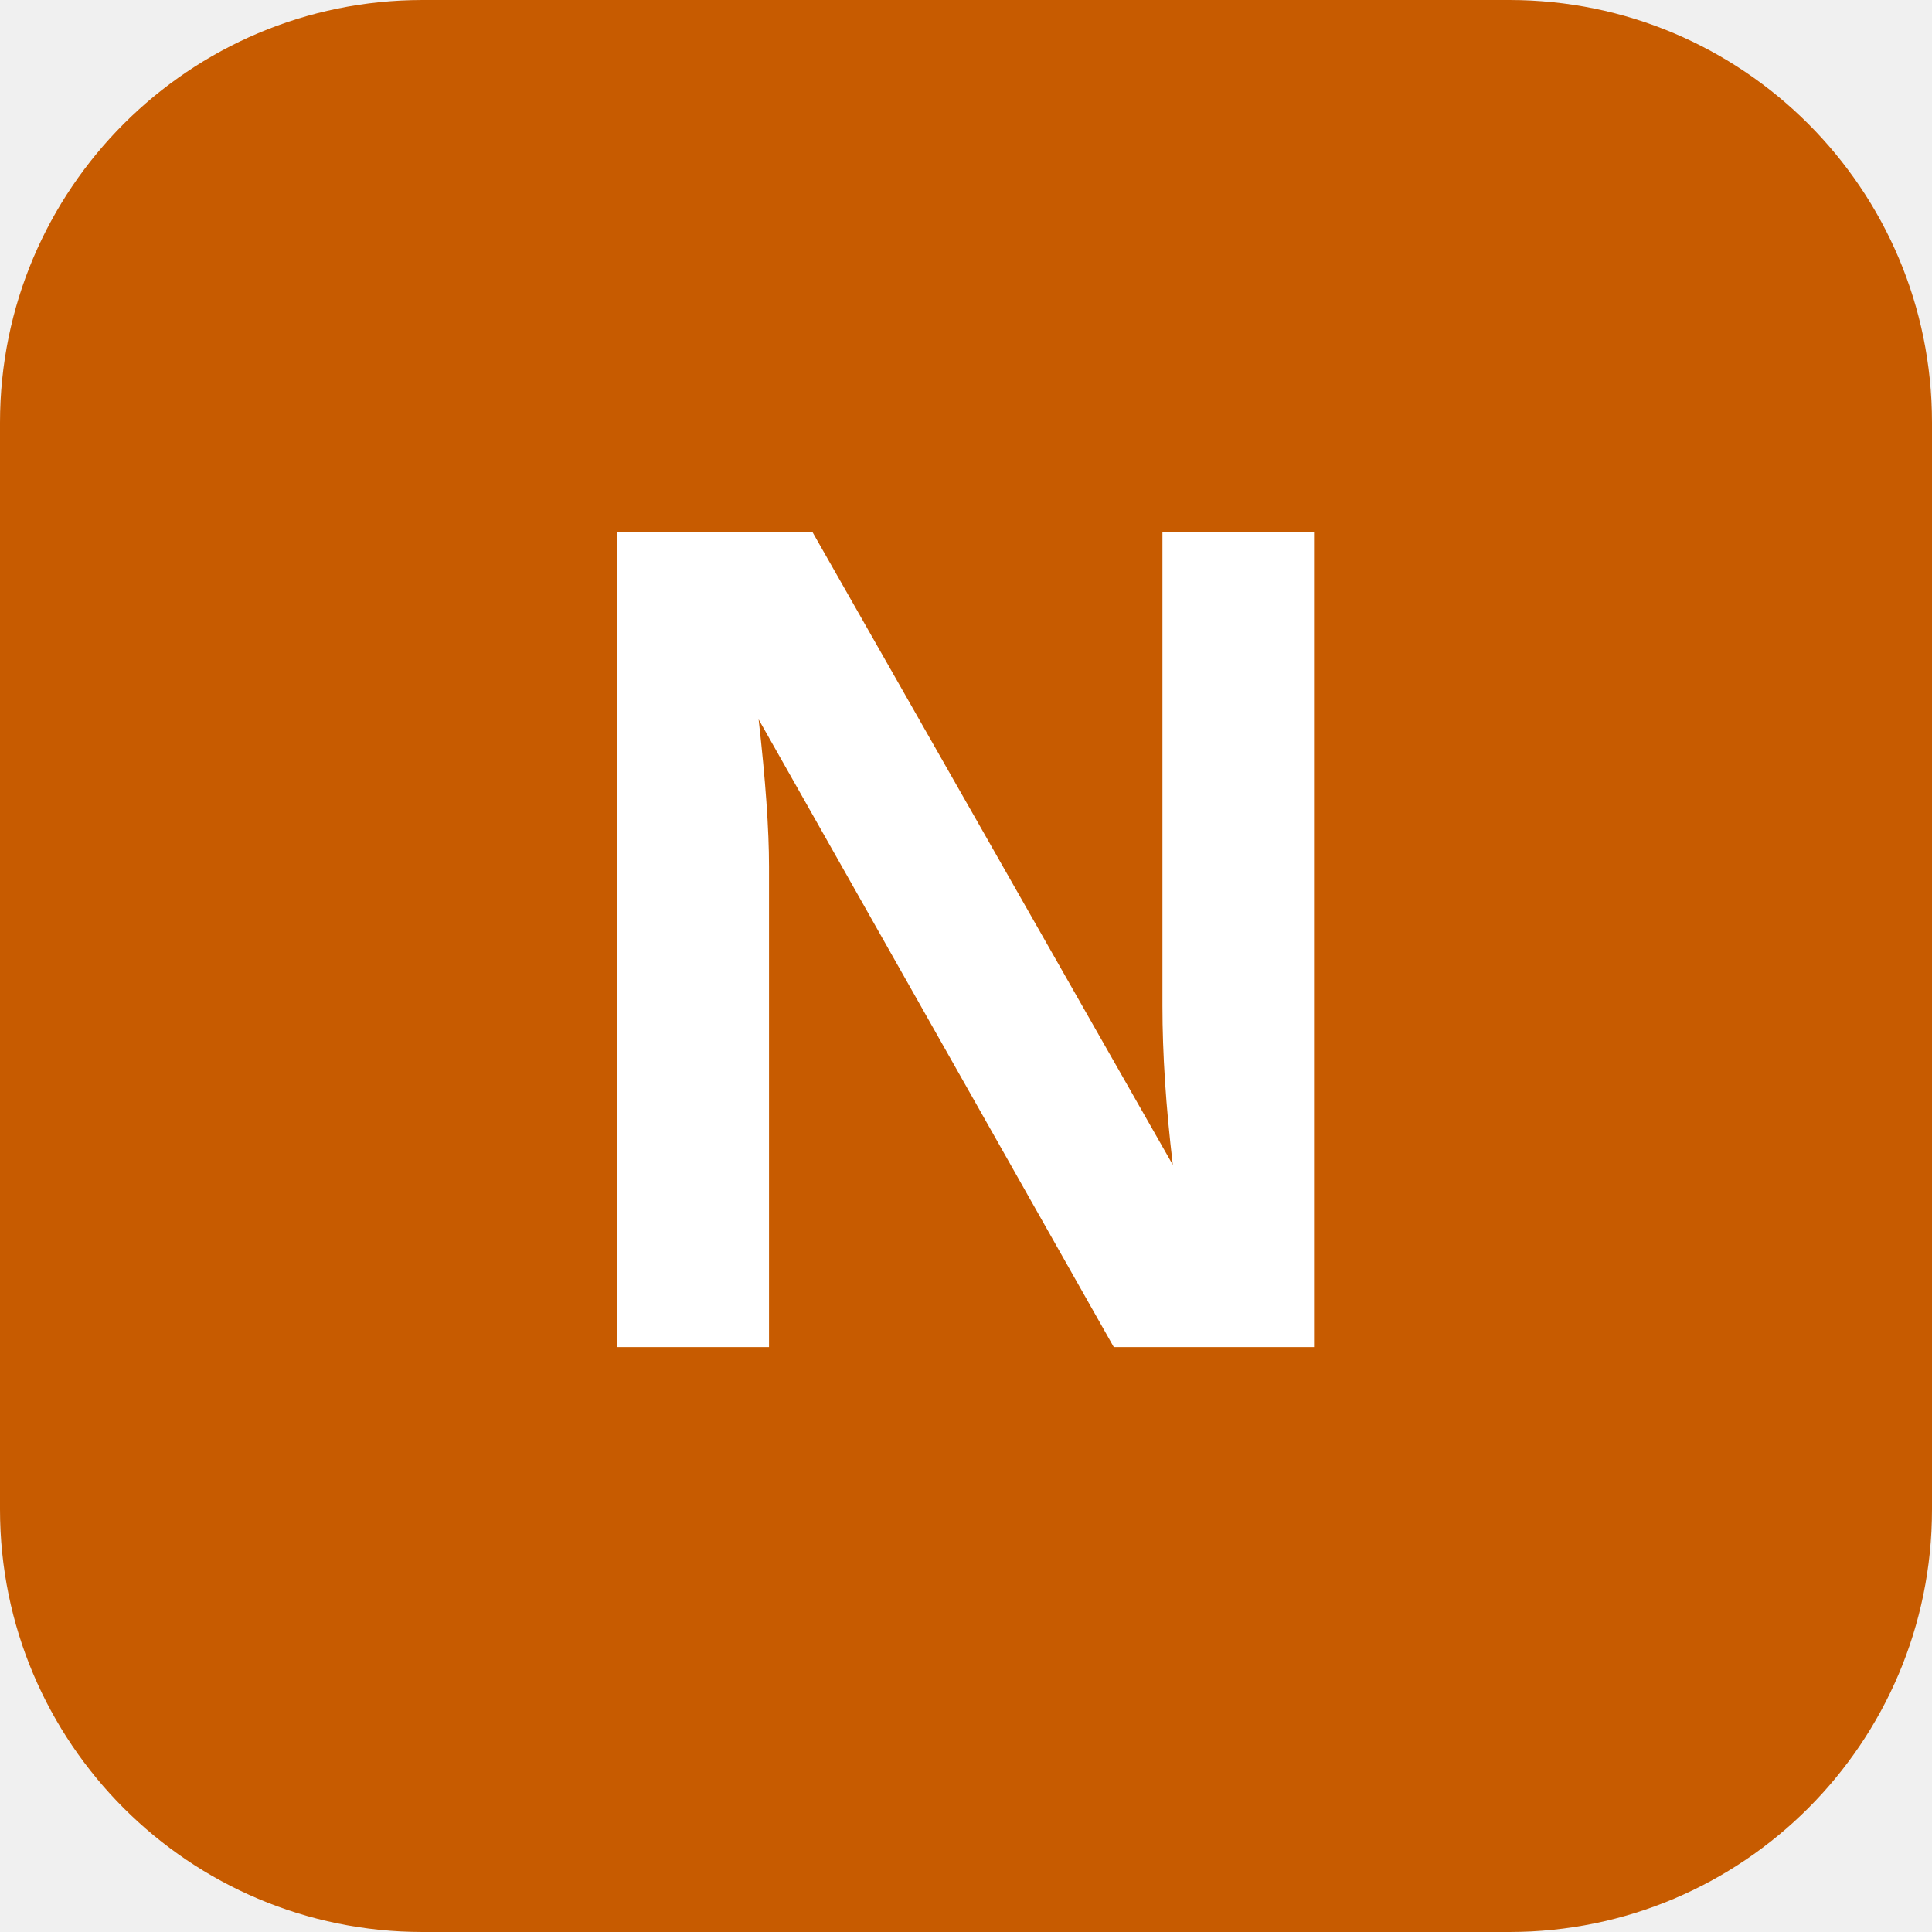
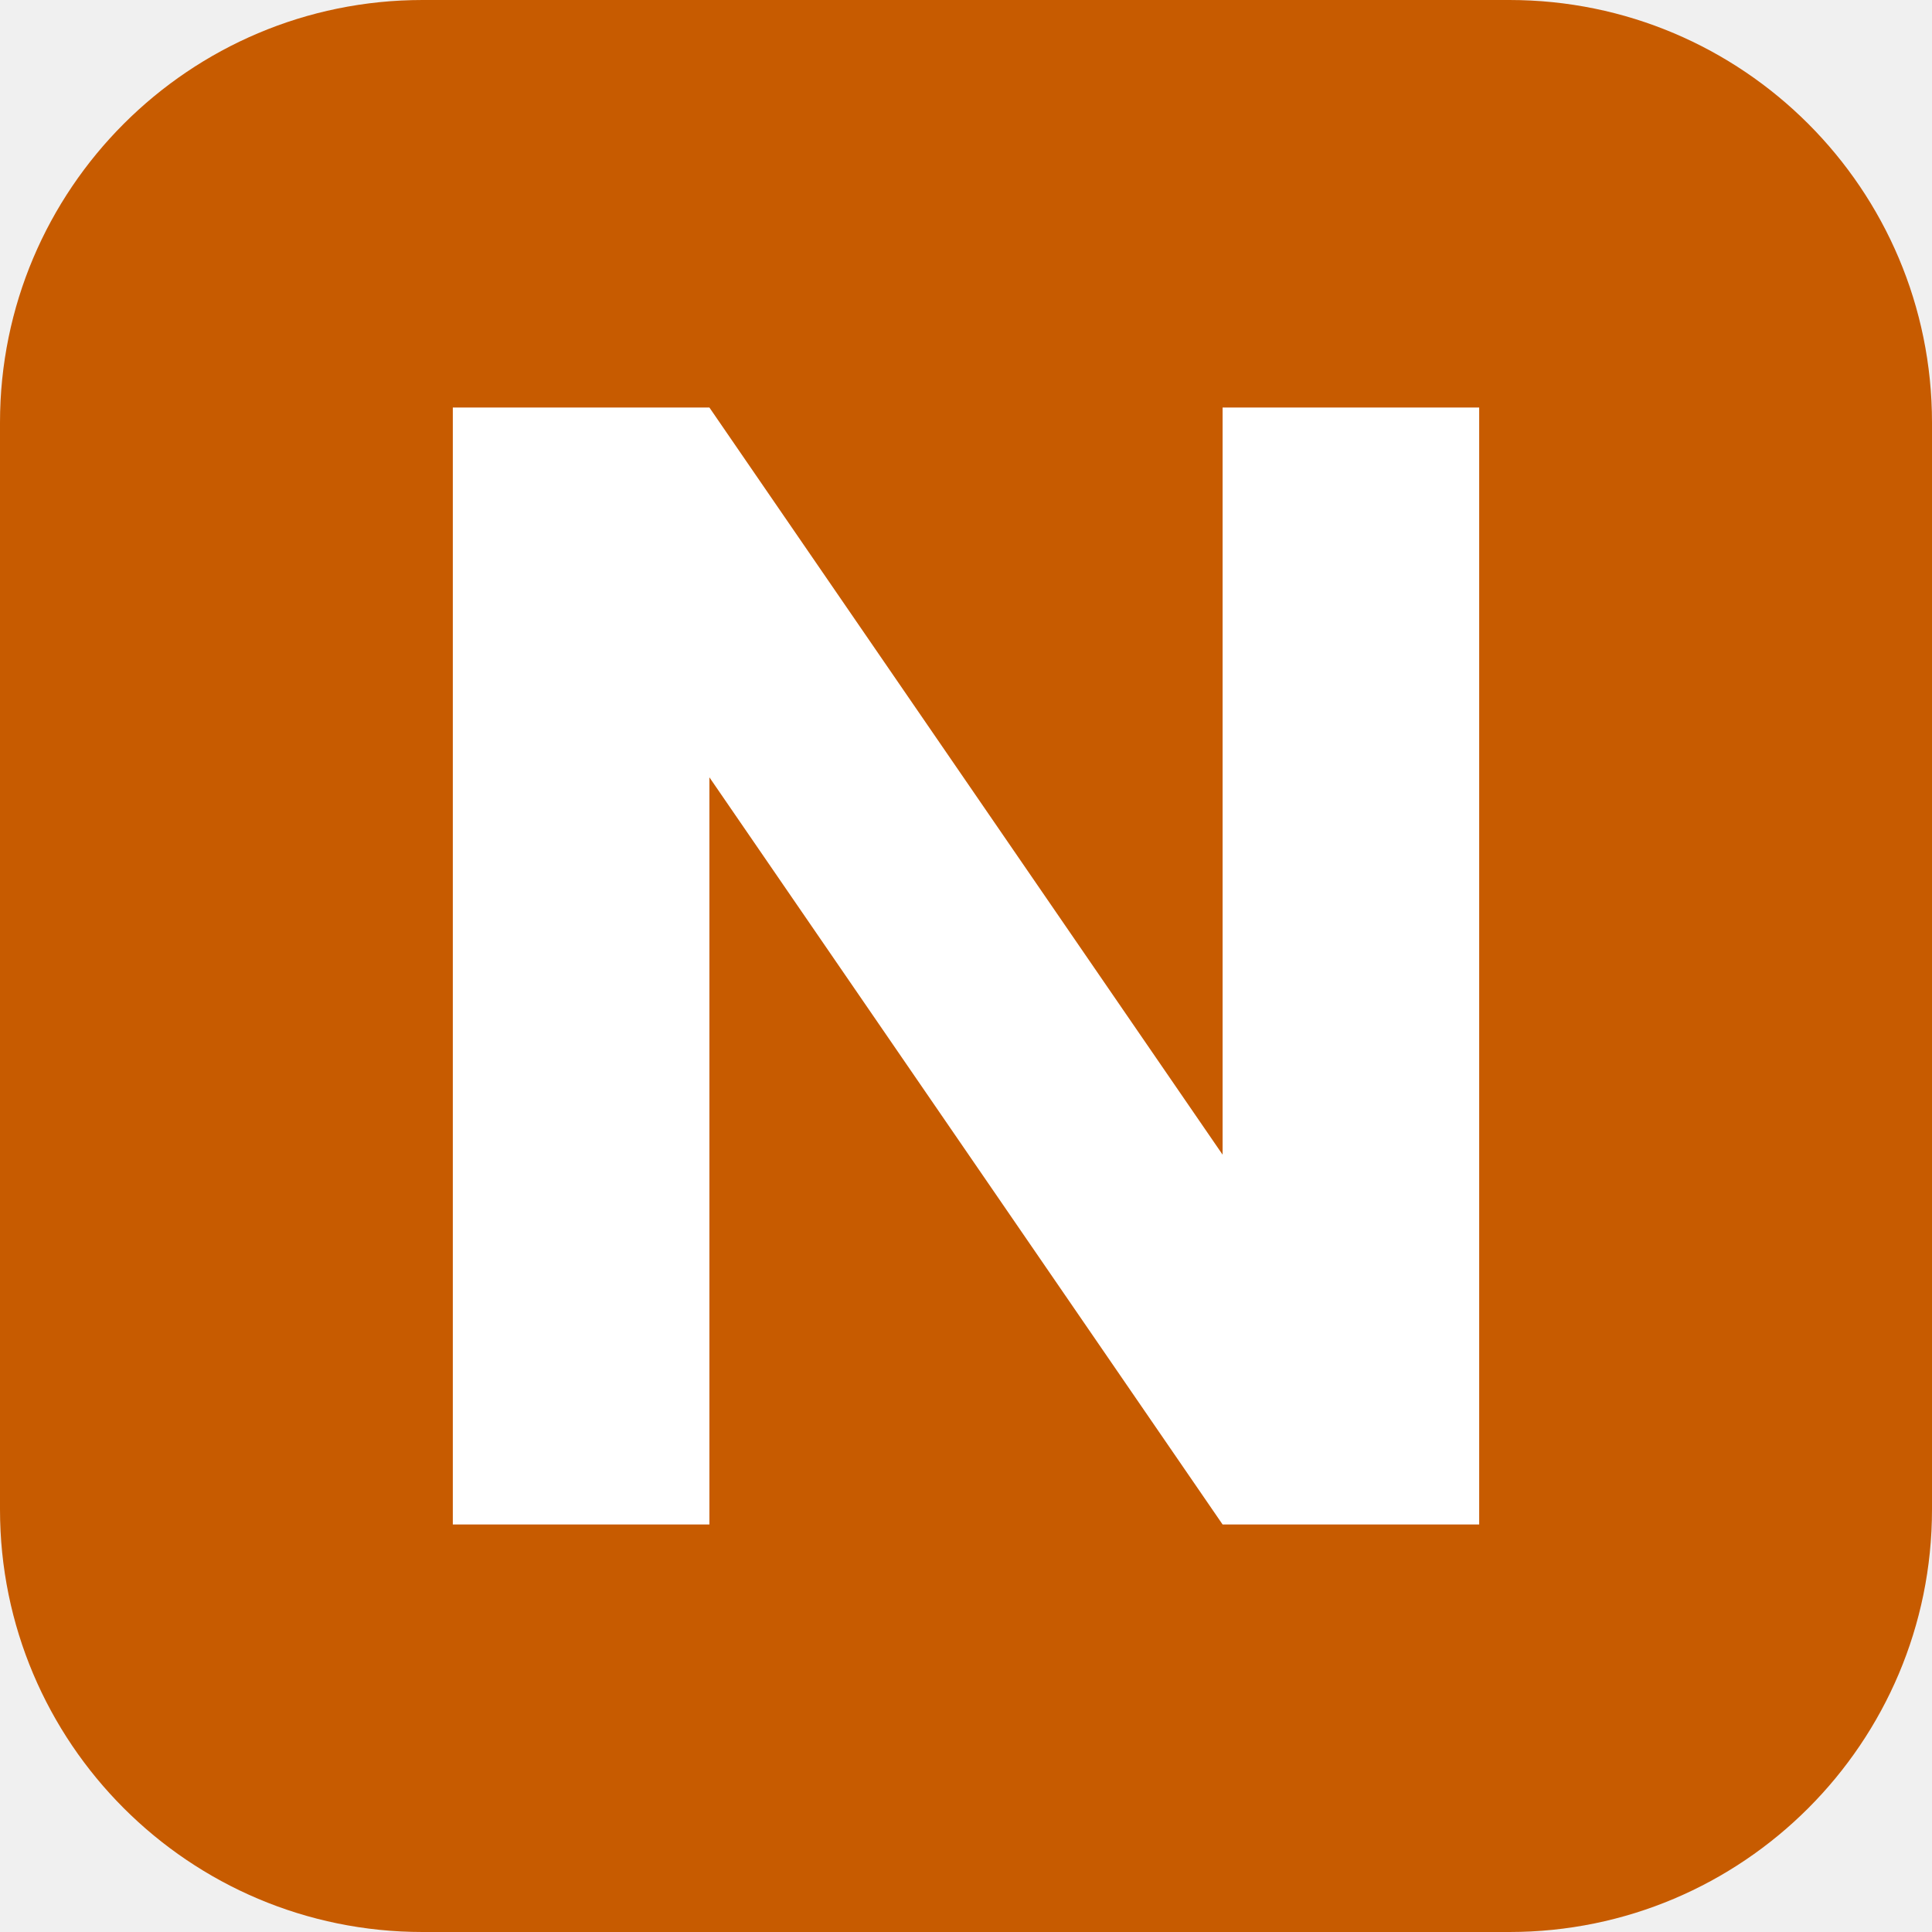
<svg xmlns="http://www.w3.org/2000/svg" width="512" height="512" viewBox="0 0 512 512">
  <rect width="512" height="512" rx="112" fill="#C75B00" />
-   <text x="256" y="357" font-family="Sora, Arial, sans-serif" font-size="314" font-weight="900" fill="#ffffff" text-anchor="middle" letter-spacing="-5">N</text>
+   <path fill-rule="evenodd" d="     M120 108h272v296H120Z     M324 108H188l136 198Z     M188 404h136L188 206Z   " fill="#fff" />
</svg>
